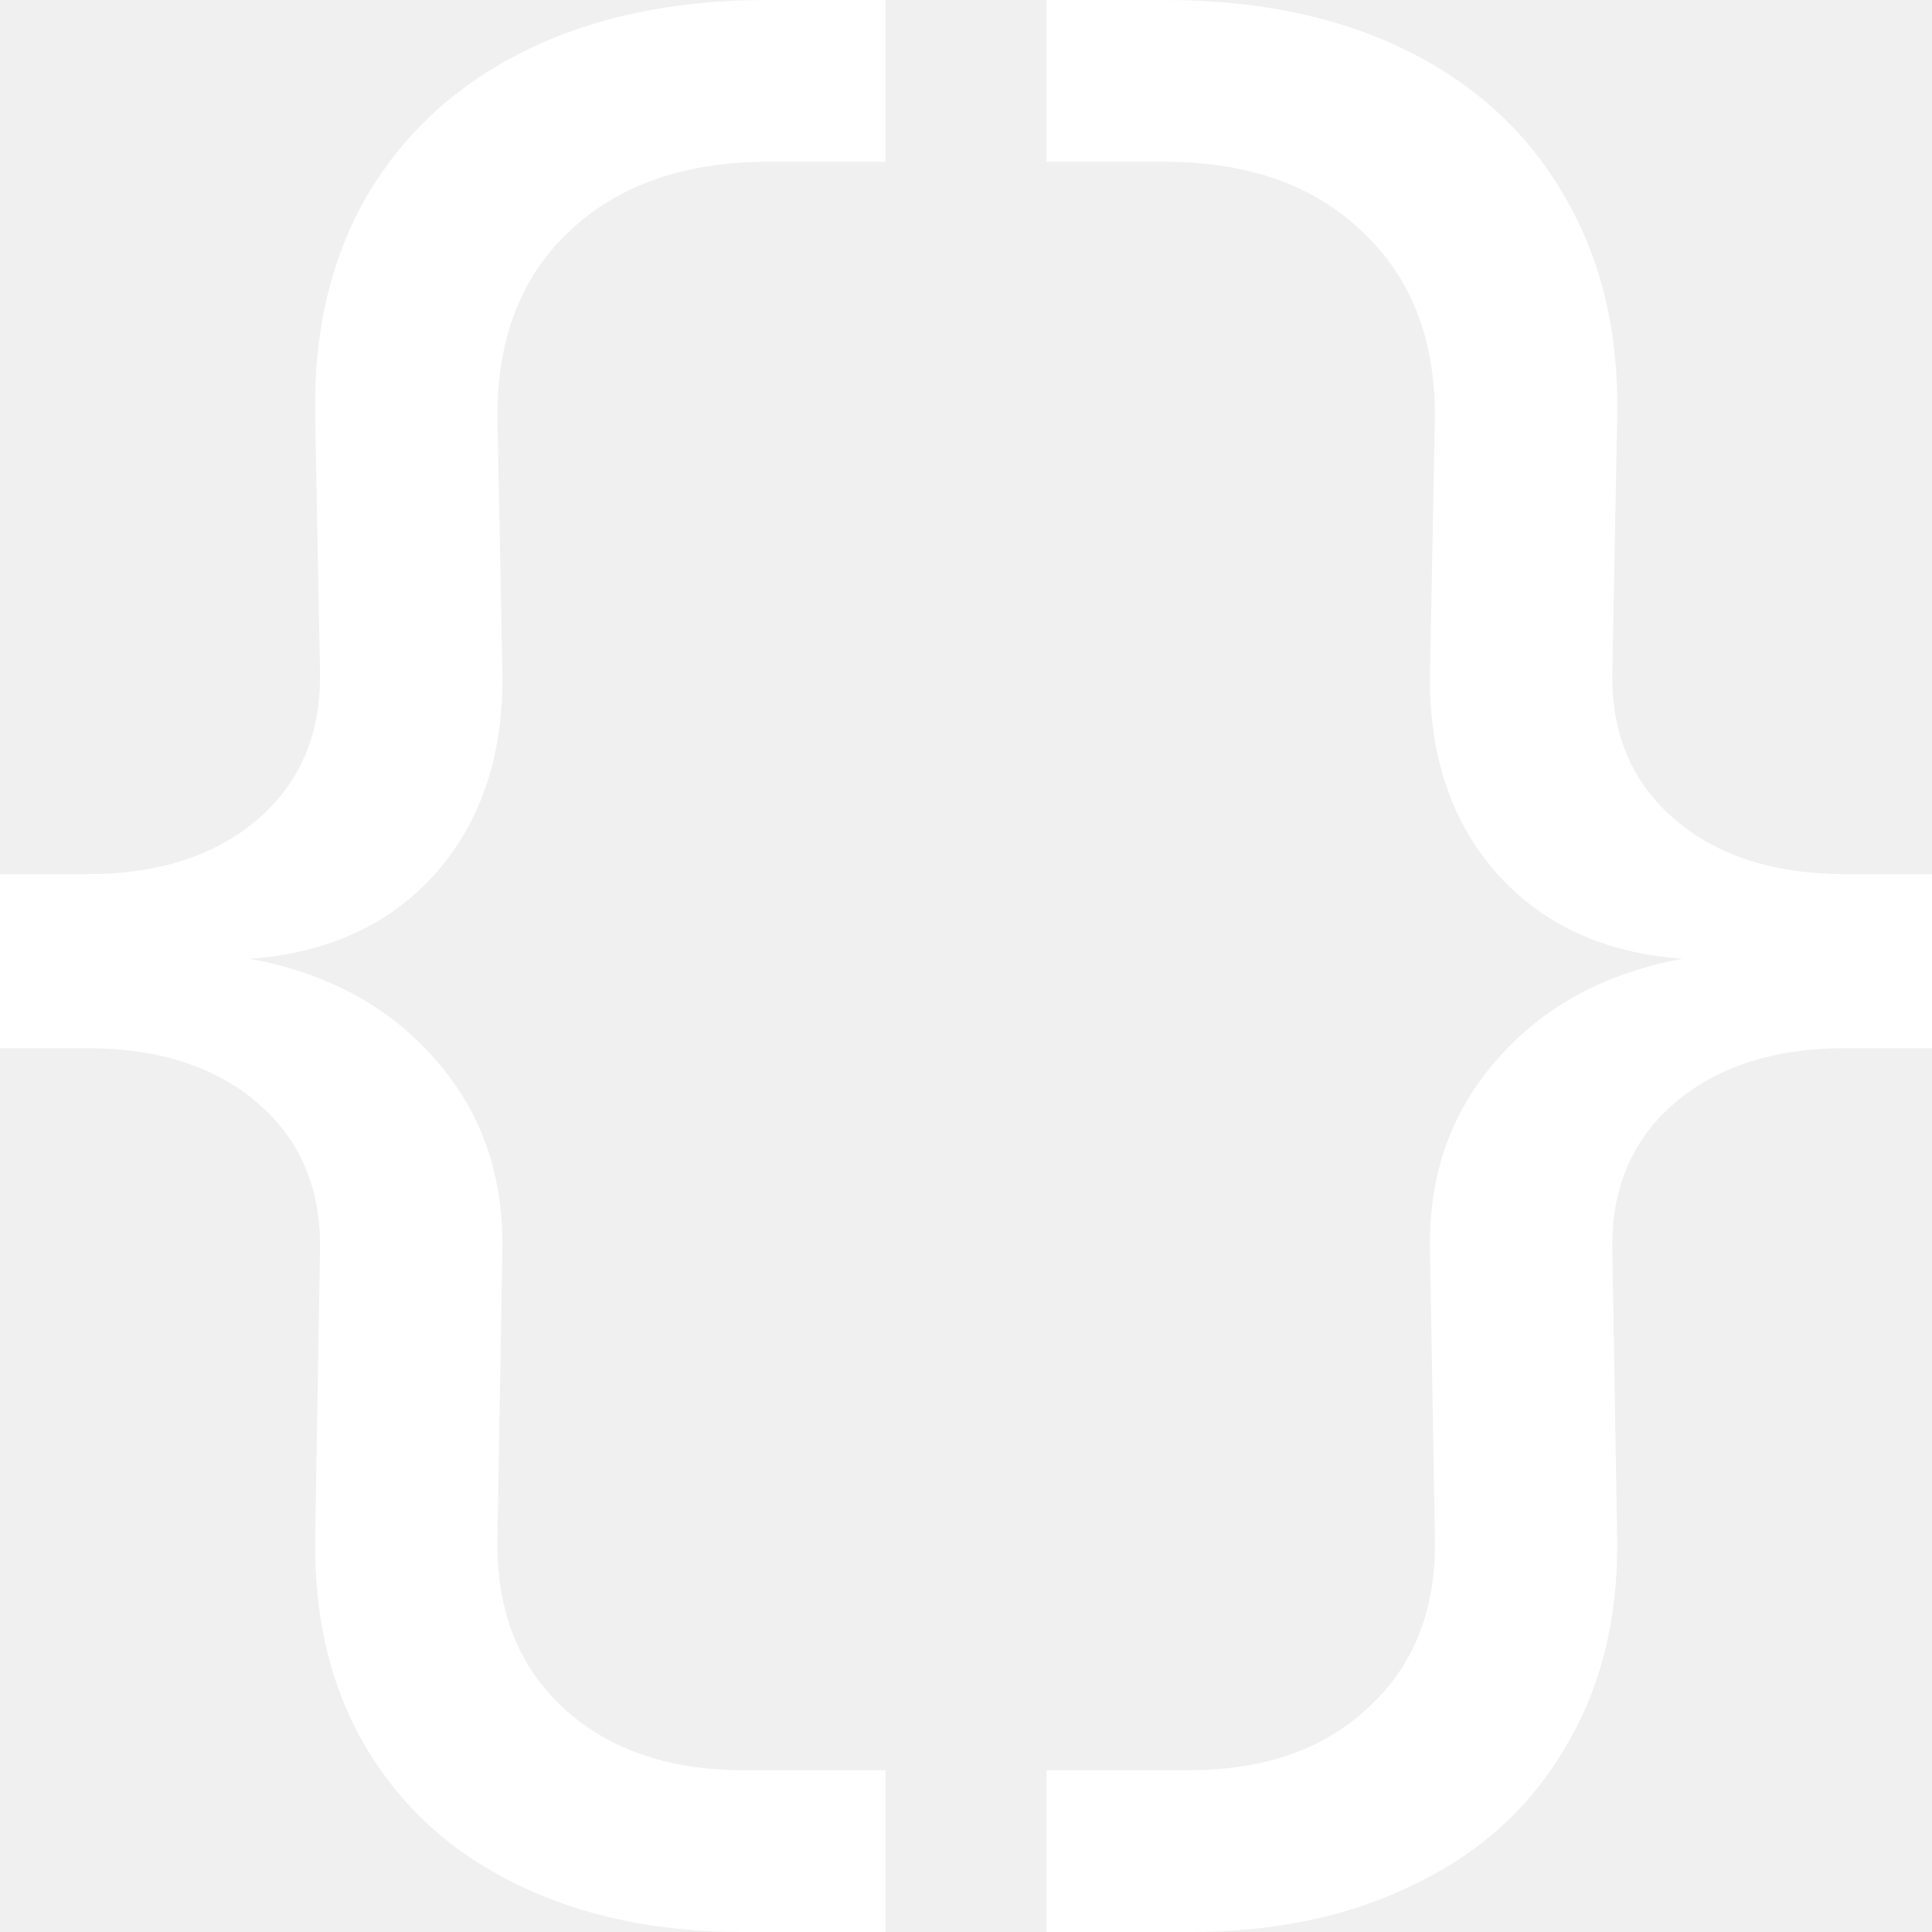
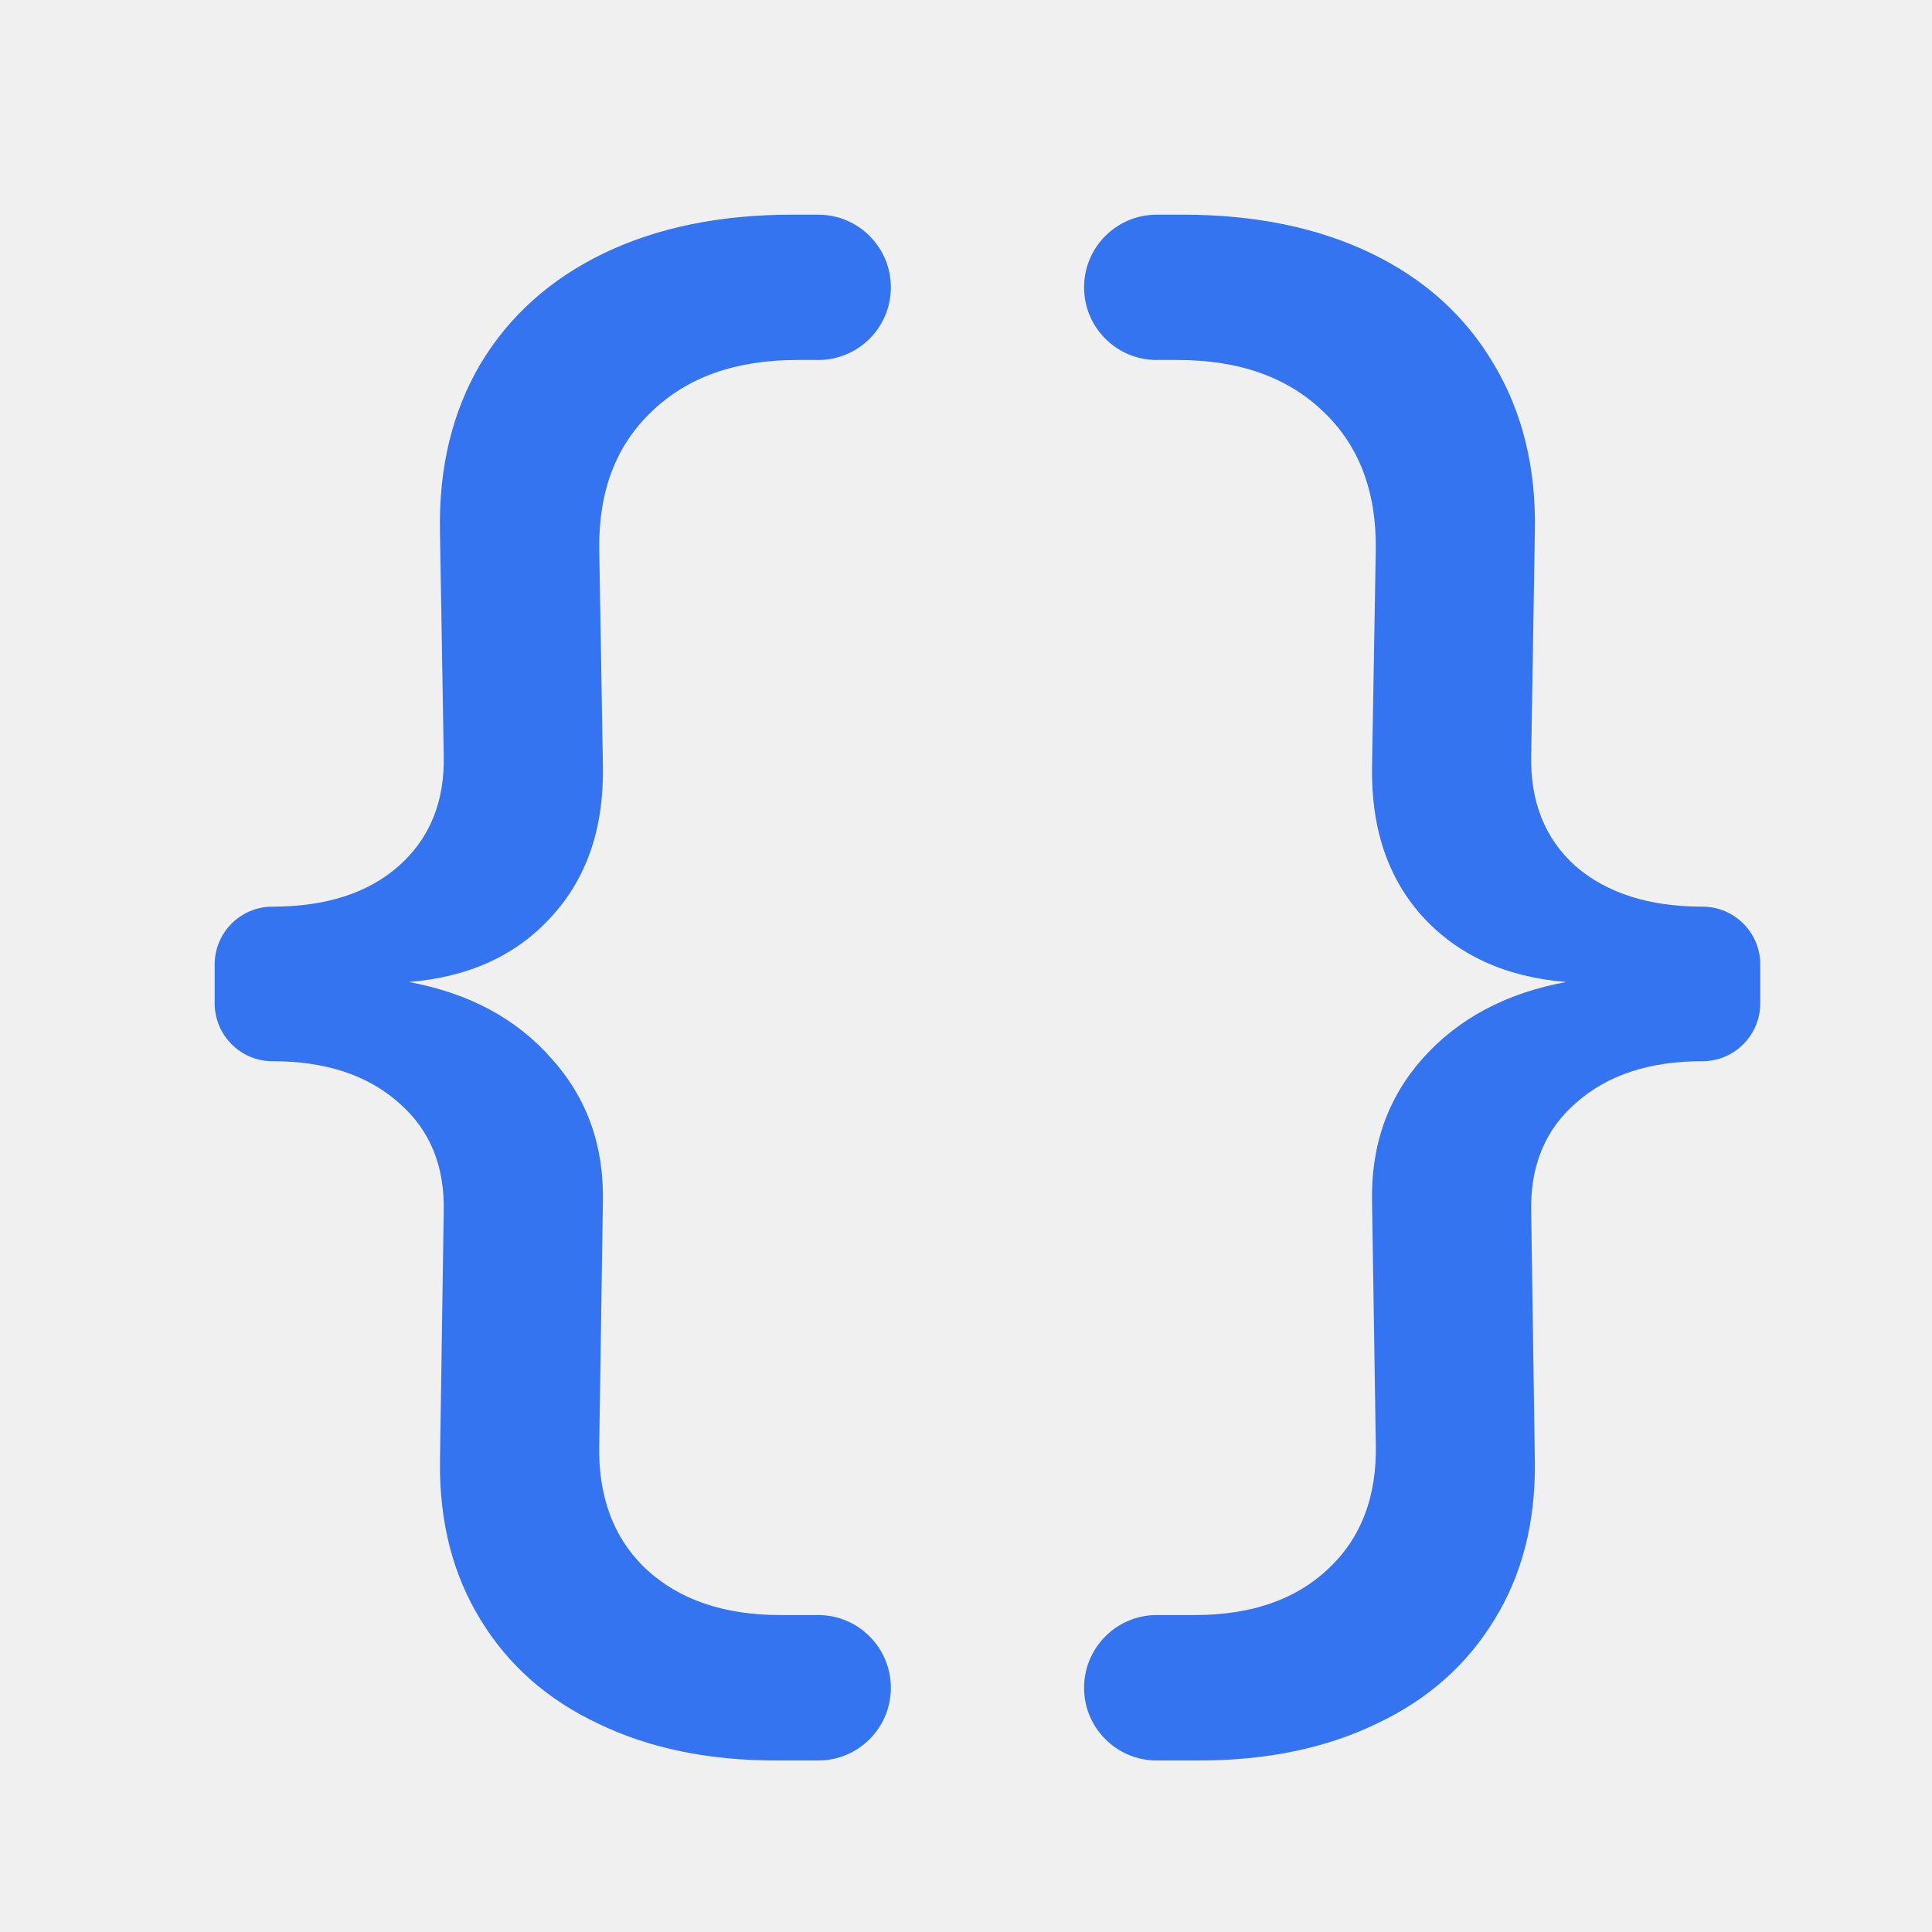
- <svg xmlns="http://www.w3.org/2000/svg" width="16" height="16" viewBox="0 0 16 16" fill="none">
-   <path d="M2.65 10.37C2.663 9.857 2.493 9.447 2.14 9.14C1.787 8.833 1.31 8.68 0.71 8.68H0V7.24H0.71C1.31 7.24 1.787 7.087 2.14 6.78C2.493 6.473 2.663 6.063 2.65 5.55L2.61 3.44C2.597 2.747 2.74 2.14 3.04 1.62C3.347 1.1 3.783 0.7 4.35 0.42C4.917 0.14 5.583 0 6.35 0H7.333V1.34H6.36C5.667 1.34 5.117 1.533 4.71 1.92C4.31 2.3 4.113 2.817 4.12 3.47L4.16 5.56C4.173 6.24 3.99 6.797 3.61 7.23C3.23 7.657 2.717 7.893 2.07 7.94C2.717 8.06 3.23 8.34 3.61 8.78C3.99 9.213 4.173 9.74 4.16 10.36L4.12 12.73C4.107 13.317 4.283 13.783 4.65 14.13C5.023 14.483 5.527 14.66 6.16 14.66H7.333V16H6.15C5.437 16 4.81 15.867 4.27 15.6C3.737 15.34 3.323 14.963 3.03 14.47C2.743 13.983 2.603 13.413 2.61 12.76L2.65 10.37Z" fill="white" />
-   <path d="M13.353 10.37C13.339 9.857 13.509 9.447 13.863 9.14C14.216 8.833 14.693 8.68 15.293 8.68H16V7.24H15.293C14.693 7.24 14.216 7.087 13.863 6.78C13.509 6.473 13.339 6.063 13.353 5.55L13.393 3.44C13.406 2.747 13.259 2.14 12.953 1.62C12.653 1.1 12.219 0.7 11.653 0.42C11.086 0.14 10.419 0 9.653 0H8.667V1.34H9.643C10.336 1.34 10.883 1.533 11.283 1.92C11.689 2.3 11.889 2.817 11.883 3.47L11.843 5.56C11.829 6.24 12.013 6.797 12.393 7.23C12.773 7.657 13.286 7.893 13.933 7.94C13.286 8.06 12.773 8.34 12.393 8.78C12.013 9.213 11.829 9.74 11.843 10.36L11.883 12.73C11.896 13.317 11.716 13.783 11.343 14.13C10.976 14.483 10.476 14.66 9.843 14.66H8.667V16H9.853C10.566 16 11.189 15.867 11.723 15.6C12.263 15.34 12.676 14.963 12.963 14.47C13.256 13.983 13.399 13.413 13.393 12.76L13.353 10.37Z" fill="white" />
+ <svg xmlns="http://www.w3.org/2000/svg" width="18" height="18" viewBox="0 0 18 18" fill="none">
+   <path d="M14.686 10.273C14.395 10.524 14.255 10.864 14.266 11.293L14.3 13.624C14.306 14.184 14.181 14.673 13.923 15.09C13.666 15.513 13.3 15.836 12.826 16.059C12.352 16.288 11.8 16.402 11.172 16.402H10.777C10.403 16.402 10.1 16.099 10.1 15.725C10.1 15.351 10.403 15.047 10.777 15.047H11.129C11.655 15.047 12.069 14.905 12.372 14.619C12.68 14.333 12.829 13.944 12.818 13.453L12.783 11.198C12.772 10.672 12.929 10.227 13.255 9.861C13.586 9.49 14.032 9.252 14.592 9.149C14.032 9.104 13.586 8.901 13.255 8.541C12.929 8.181 12.772 7.712 12.783 7.135L12.818 5.112C12.823 4.575 12.66 4.149 12.329 3.835C11.997 3.515 11.546 3.354 10.974 3.354H10.777C10.403 3.354 10.1 3.051 10.1 2.677C10.1 2.303 10.403 2 10.777 2H11.017C11.692 2 12.277 2.12 12.775 2.36C13.272 2.6 13.652 2.943 13.915 3.389C14.183 3.835 14.312 4.355 14.3 4.949L14.266 7.032C14.255 7.466 14.392 7.812 14.678 8.069C14.969 8.321 15.364 8.447 15.861 8.447C16.159 8.447 16.4 8.688 16.4 8.986V9.347C16.4 9.645 16.159 9.887 15.861 9.887C15.369 9.887 14.978 10.015 14.686 10.273Z" fill="#3574F0" />
+   <path d="M4.134 11.293C4.145 10.864 4.005 10.524 3.714 10.273C3.422 10.015 3.031 9.887 2.539 9.887C2.241 9.887 2 9.645 2 9.347V8.986C2 8.688 2.241 8.447 2.539 8.447C3.036 8.447 3.428 8.321 3.714 8.069C4.005 7.812 4.145 7.466 4.134 7.032L4.099 4.949C4.088 4.355 4.214 3.835 4.477 3.389C4.745 2.943 5.128 2.6 5.625 2.36C6.123 2.12 6.708 2 7.383 2H7.623C7.997 2 8.3 2.303 8.3 2.677C8.3 3.051 7.997 3.354 7.623 3.354H7.426C6.854 3.354 6.403 3.514 6.071 3.835C5.74 4.149 5.577 4.575 5.583 5.112L5.617 7.135C5.628 7.712 5.468 8.181 5.137 8.541C4.811 8.901 4.368 9.104 3.808 9.149C4.368 9.252 4.811 9.49 5.137 9.861C5.468 10.227 5.628 10.672 5.617 11.198L5.583 13.453C5.571 13.944 5.717 14.333 6.02 14.619C6.328 14.905 6.746 15.047 7.271 15.047H7.623C7.997 15.047 8.3 15.351 8.3 15.725C8.3 16.099 7.997 16.402 7.623 16.402H7.228C6.6 16.402 6.048 16.288 5.574 16.059C5.1 15.836 4.734 15.513 4.477 15.09C4.22 14.673 4.094 14.184 4.099 13.624L4.134 11.293Z" fill="#3574F0" />
</svg>
